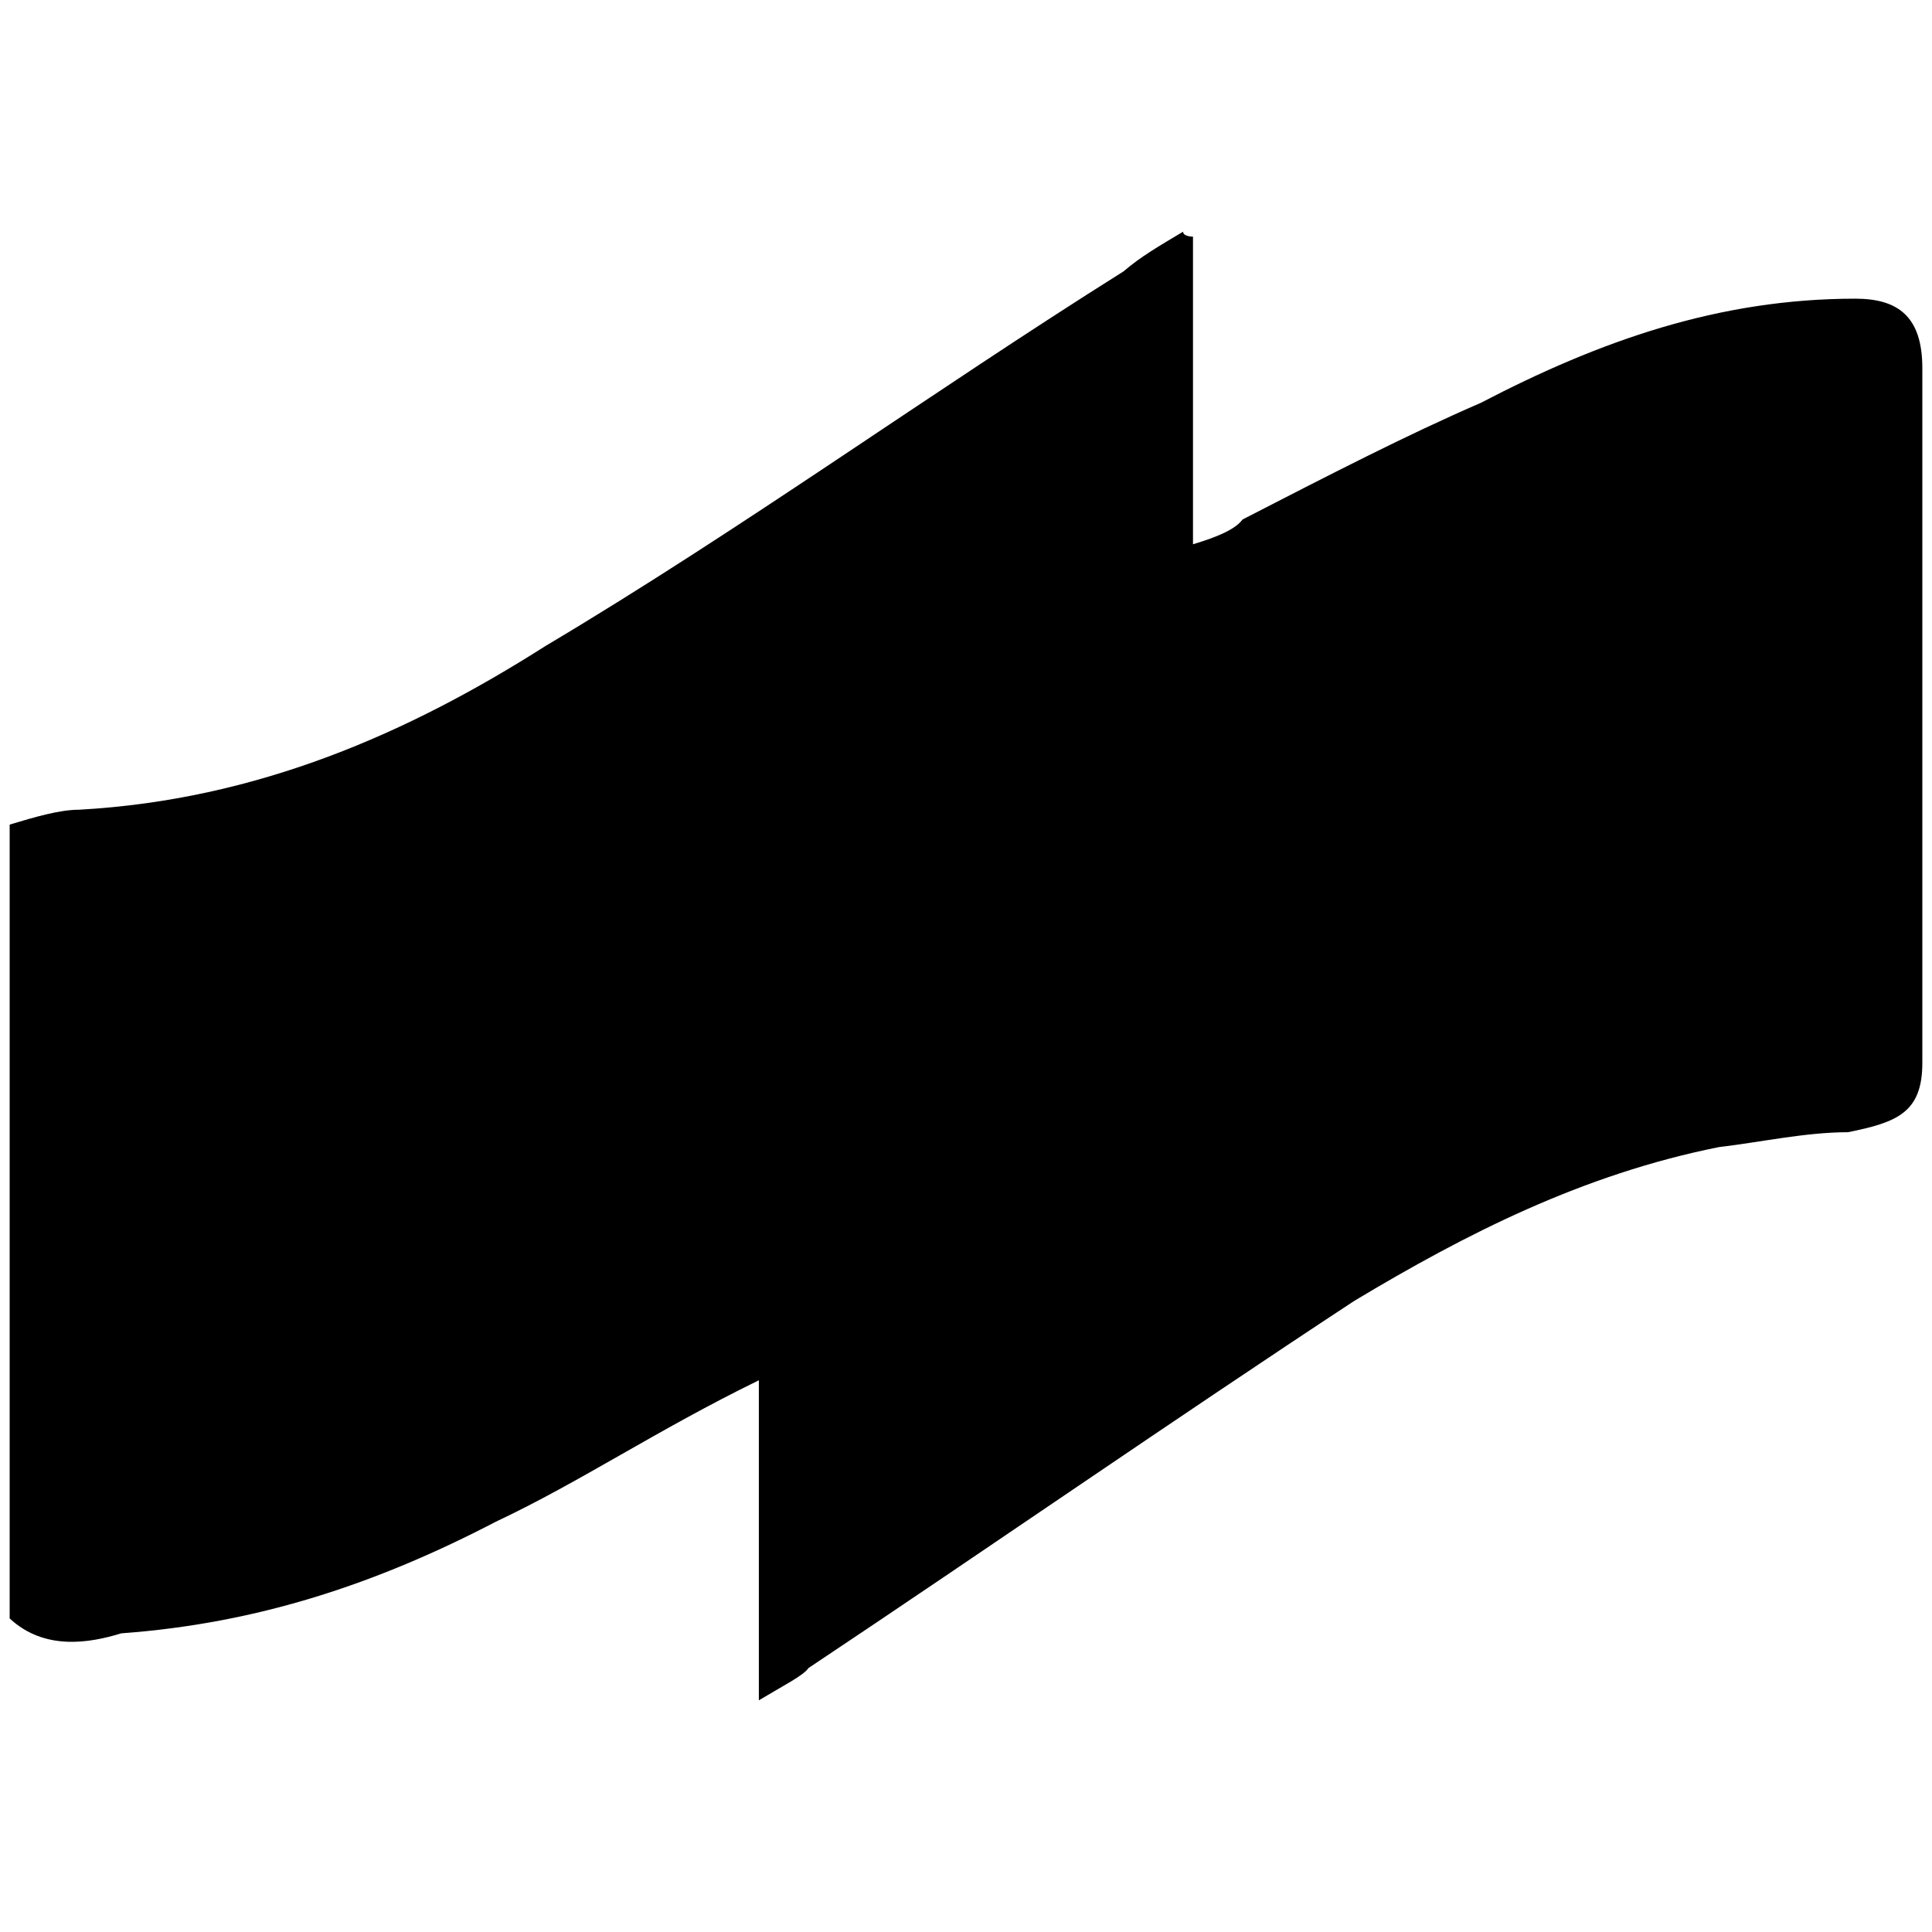
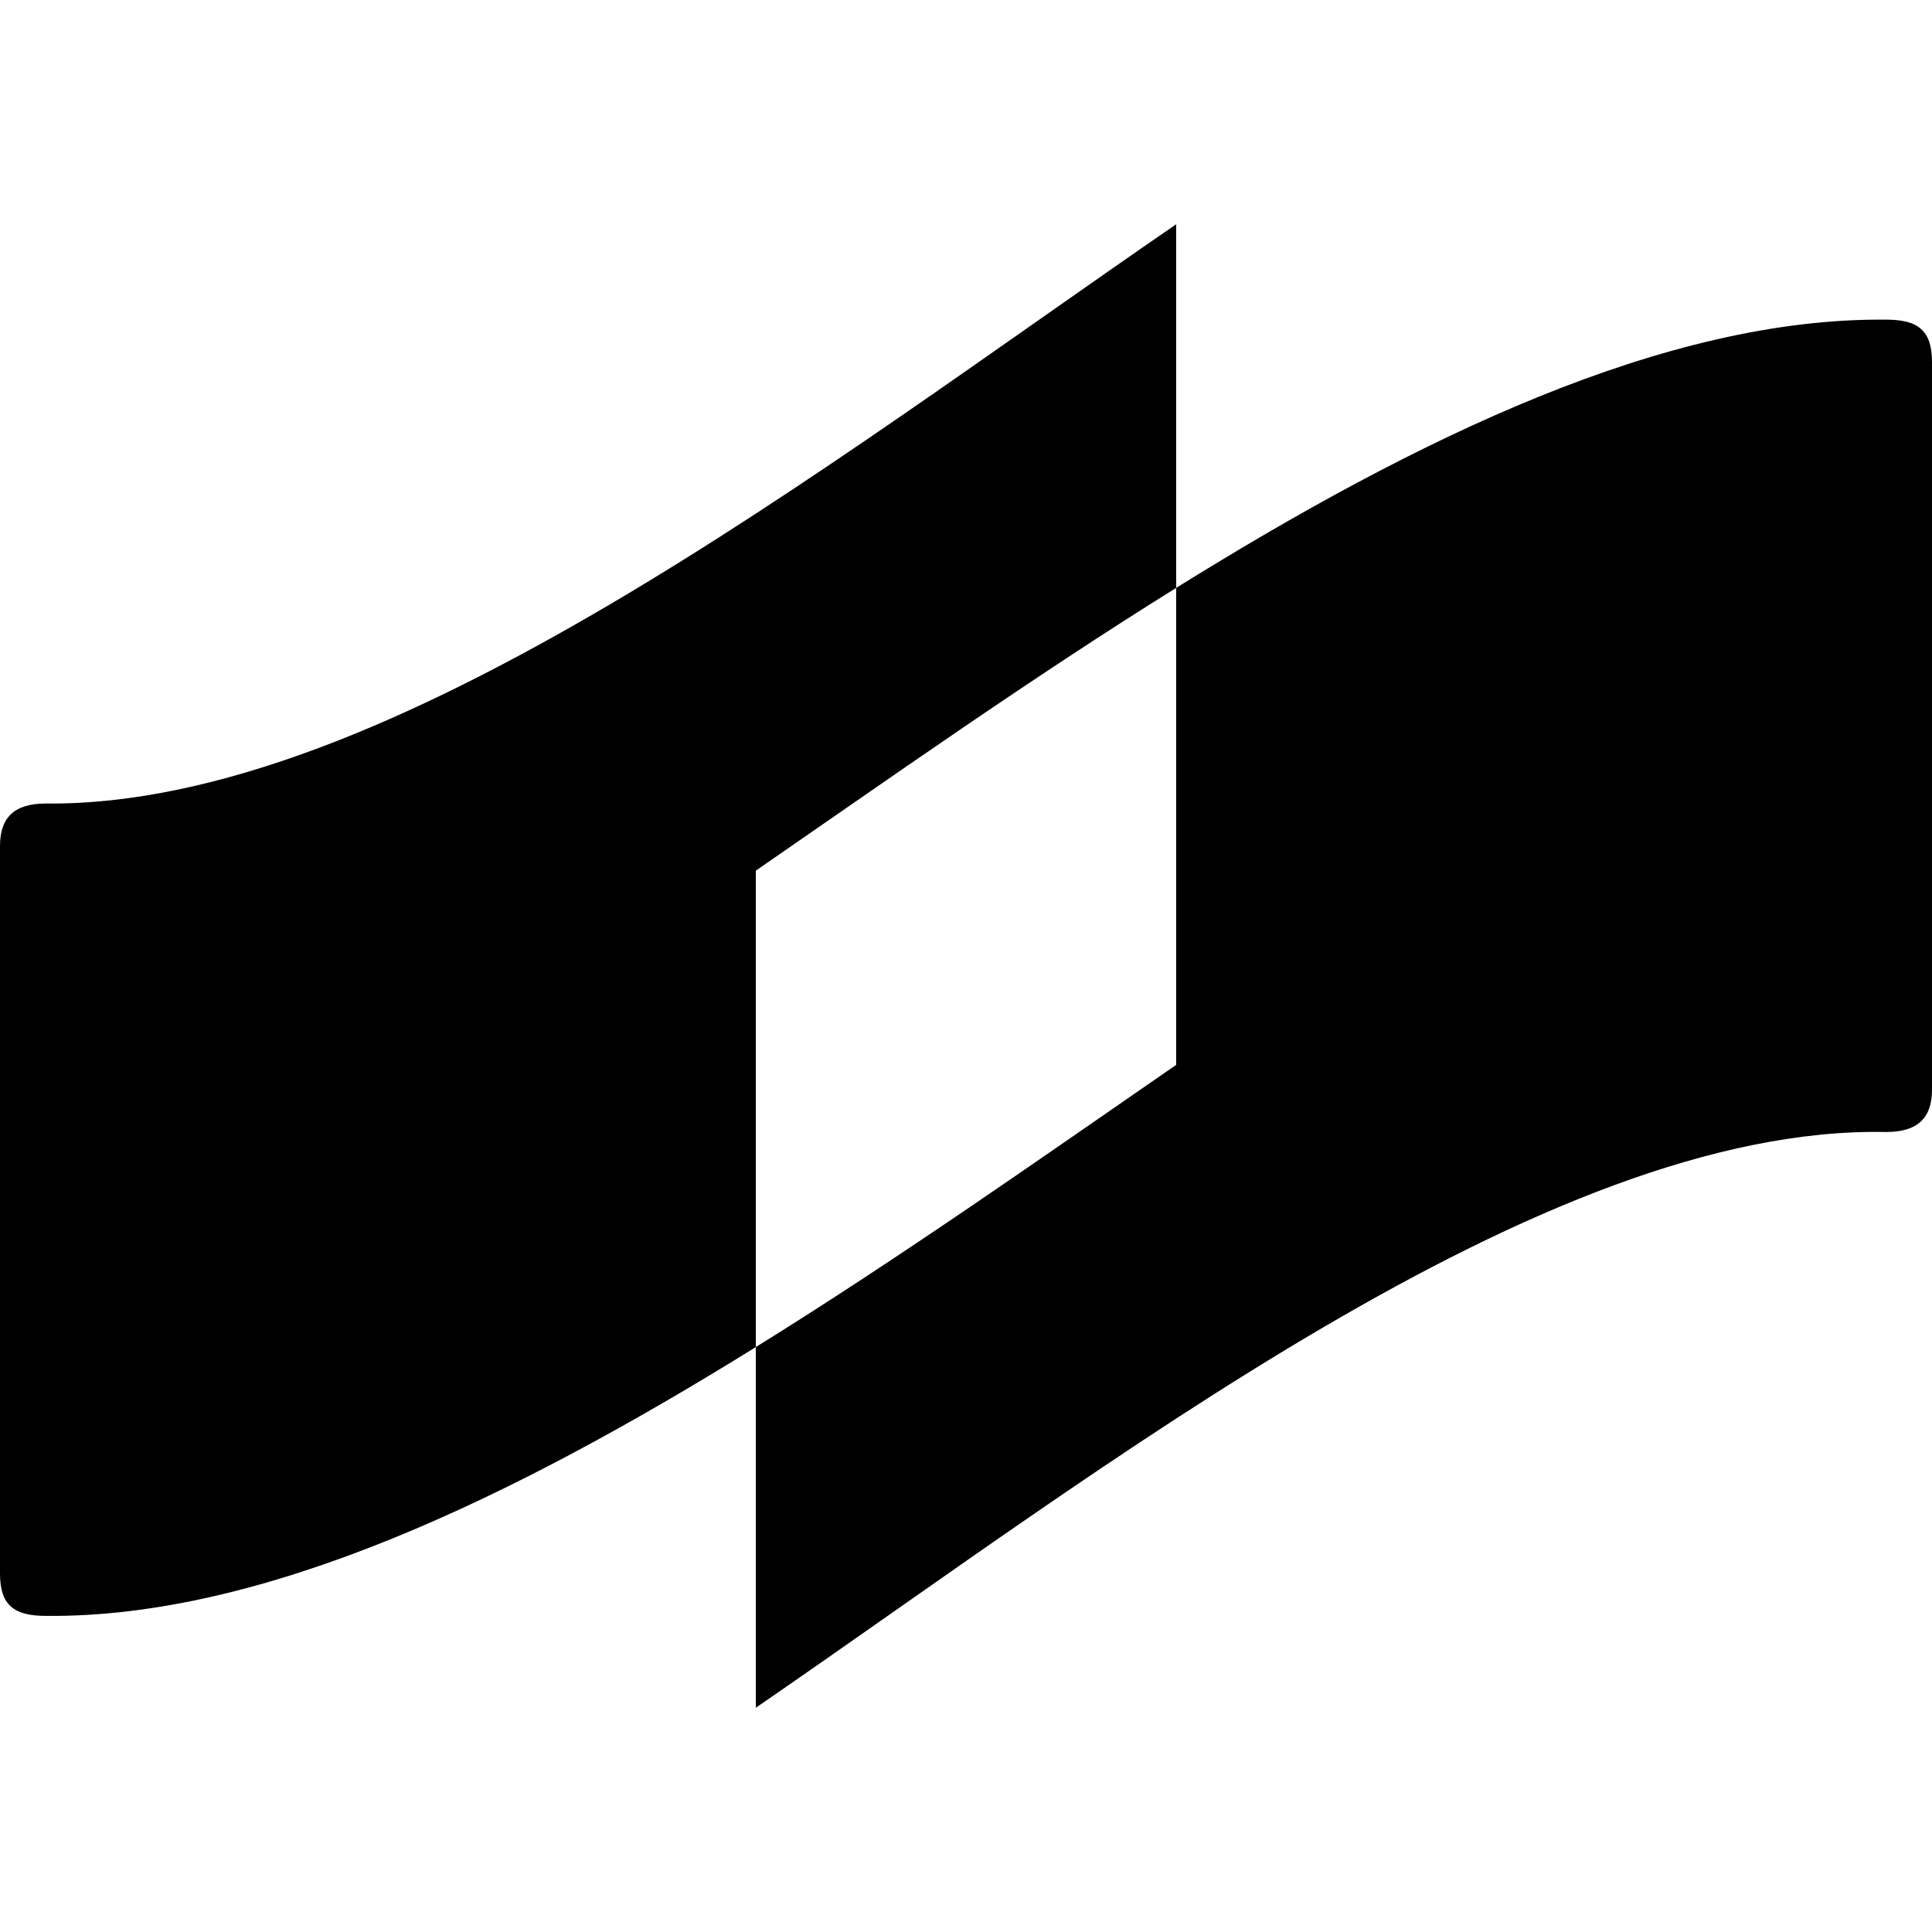
<svg xmlns="http://www.w3.org/2000/svg" viewBox="0 0 1000 1000">
-   <path d="M5 837.703V426.81c12.84-3.852 25.68-7.704 35.953-7.704 92.451-5.136 170.778-39.805 241.4-84.747 101.44-60.35 199.027-130.972 299.182-193.89 8.989-7.705 17.977-12.84 30.817-20.545 0 2.568 5.137 2.568 5.137 2.568v159.221c12.84-3.852 21.828-7.704 25.68-12.84 44.942-23.113 84.747-43.657 123.269-60.35 61.634-32.101 123.268-53.93 193.89-53.93 21.829 0 34.67 8.988 34.67 35.953v359.533c0 25.68-12.841 30.817-38.522 35.953-21.829 0-44.941 5.136-66.77 7.704-70.623 14.124-130.973 44.942-188.755 79.61-93.735 61.635-190.038 128.405-282.49 190.04-2.567 3.851-12.84 8.987-25.68 16.692V714.435c-52.646 25.68-92.451 52.646-136.109 73.19-61.634 32.102-123.268 52.646-193.89 57.782-16.693 5.137-39.805 8.989-57.782-7.704z" />
+   <path d="M608.775,304.3V116.088C427.788,240.4,201.1,417.733,23.766,415.9,7.313,415.9,0,423.217,0,437.842v376.6C0,830.9,7.313,836.38,23.766,836.38c113.168,1.143,242.059-61.329,367.459-139.146V450.64C459.876,403.27,533.685,351.006,608.775,304.3Z" />
+   <path d="M976.234,165.448C862.07,164.306,733.648,226.618,608.775,304.3V551.188c-68.5,47.268-142.4,99.411-217.55,146.046V883.912C572.212,759.6,798.9,582.267,976.234,585.923c16.453,0,23.766-7.313,23.766-21.938v-376.6C1000,170.932,992.687,165.448,976.234,165.448Z" />
</svg>
